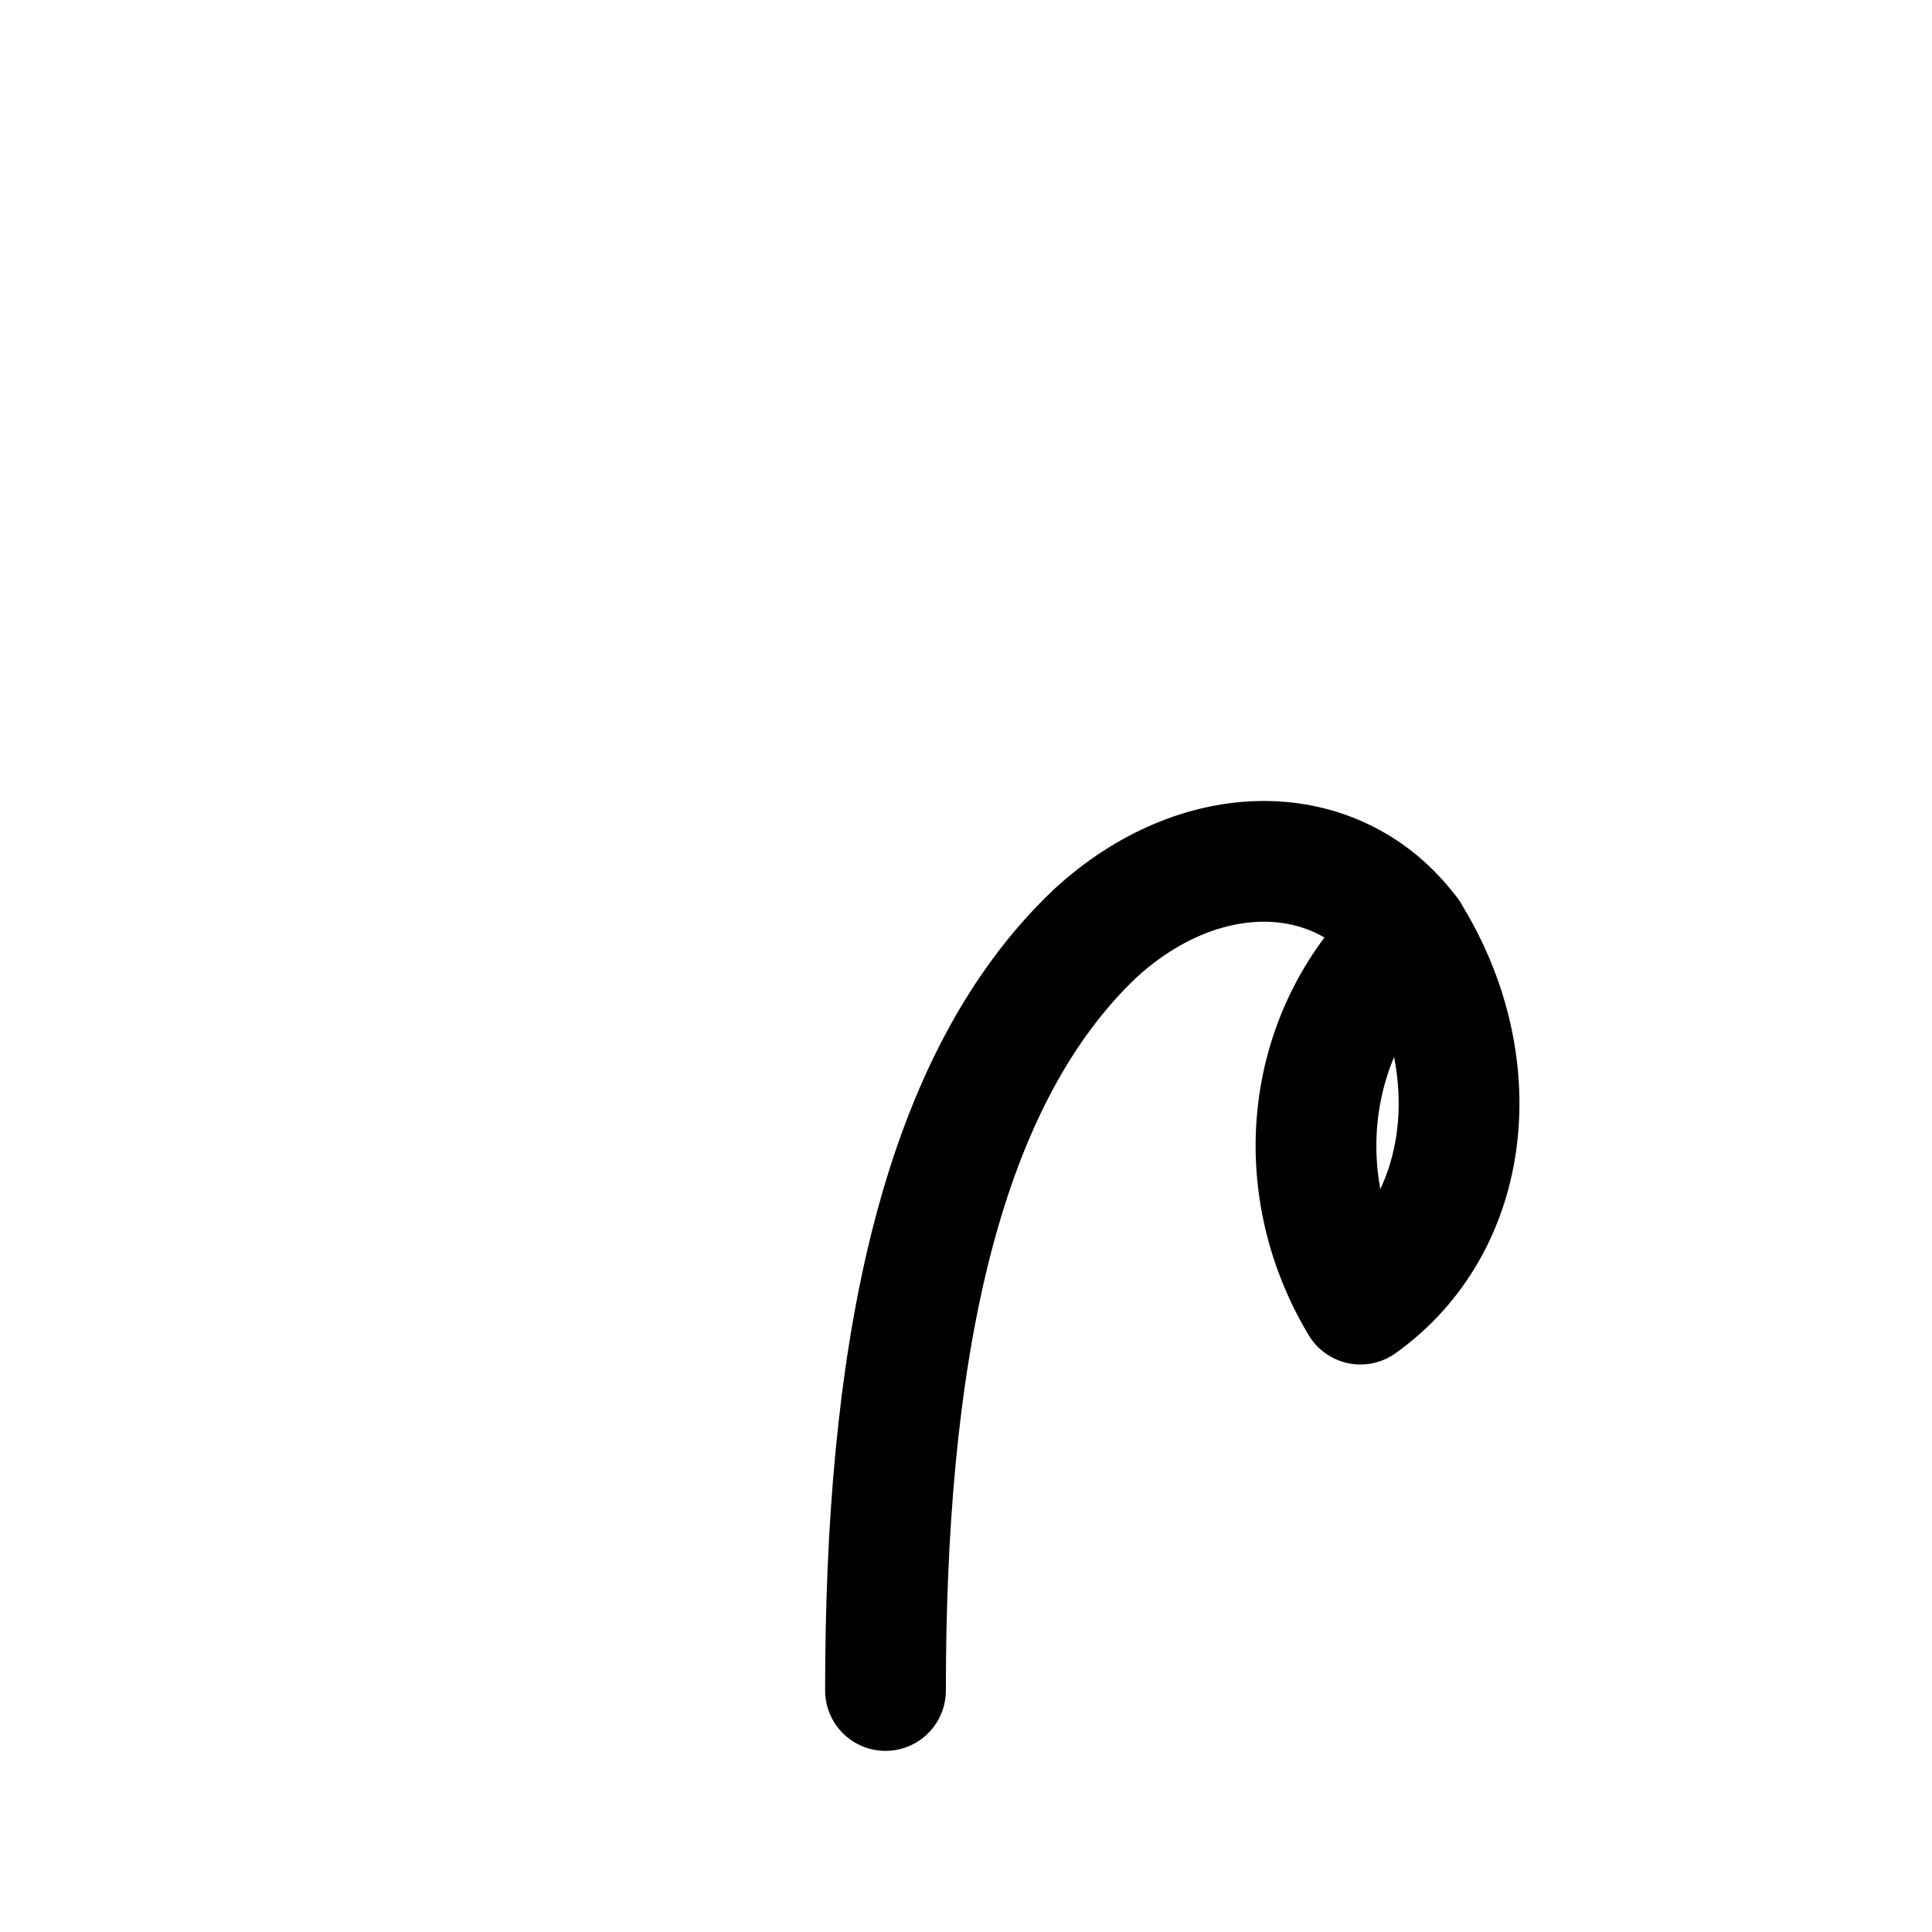
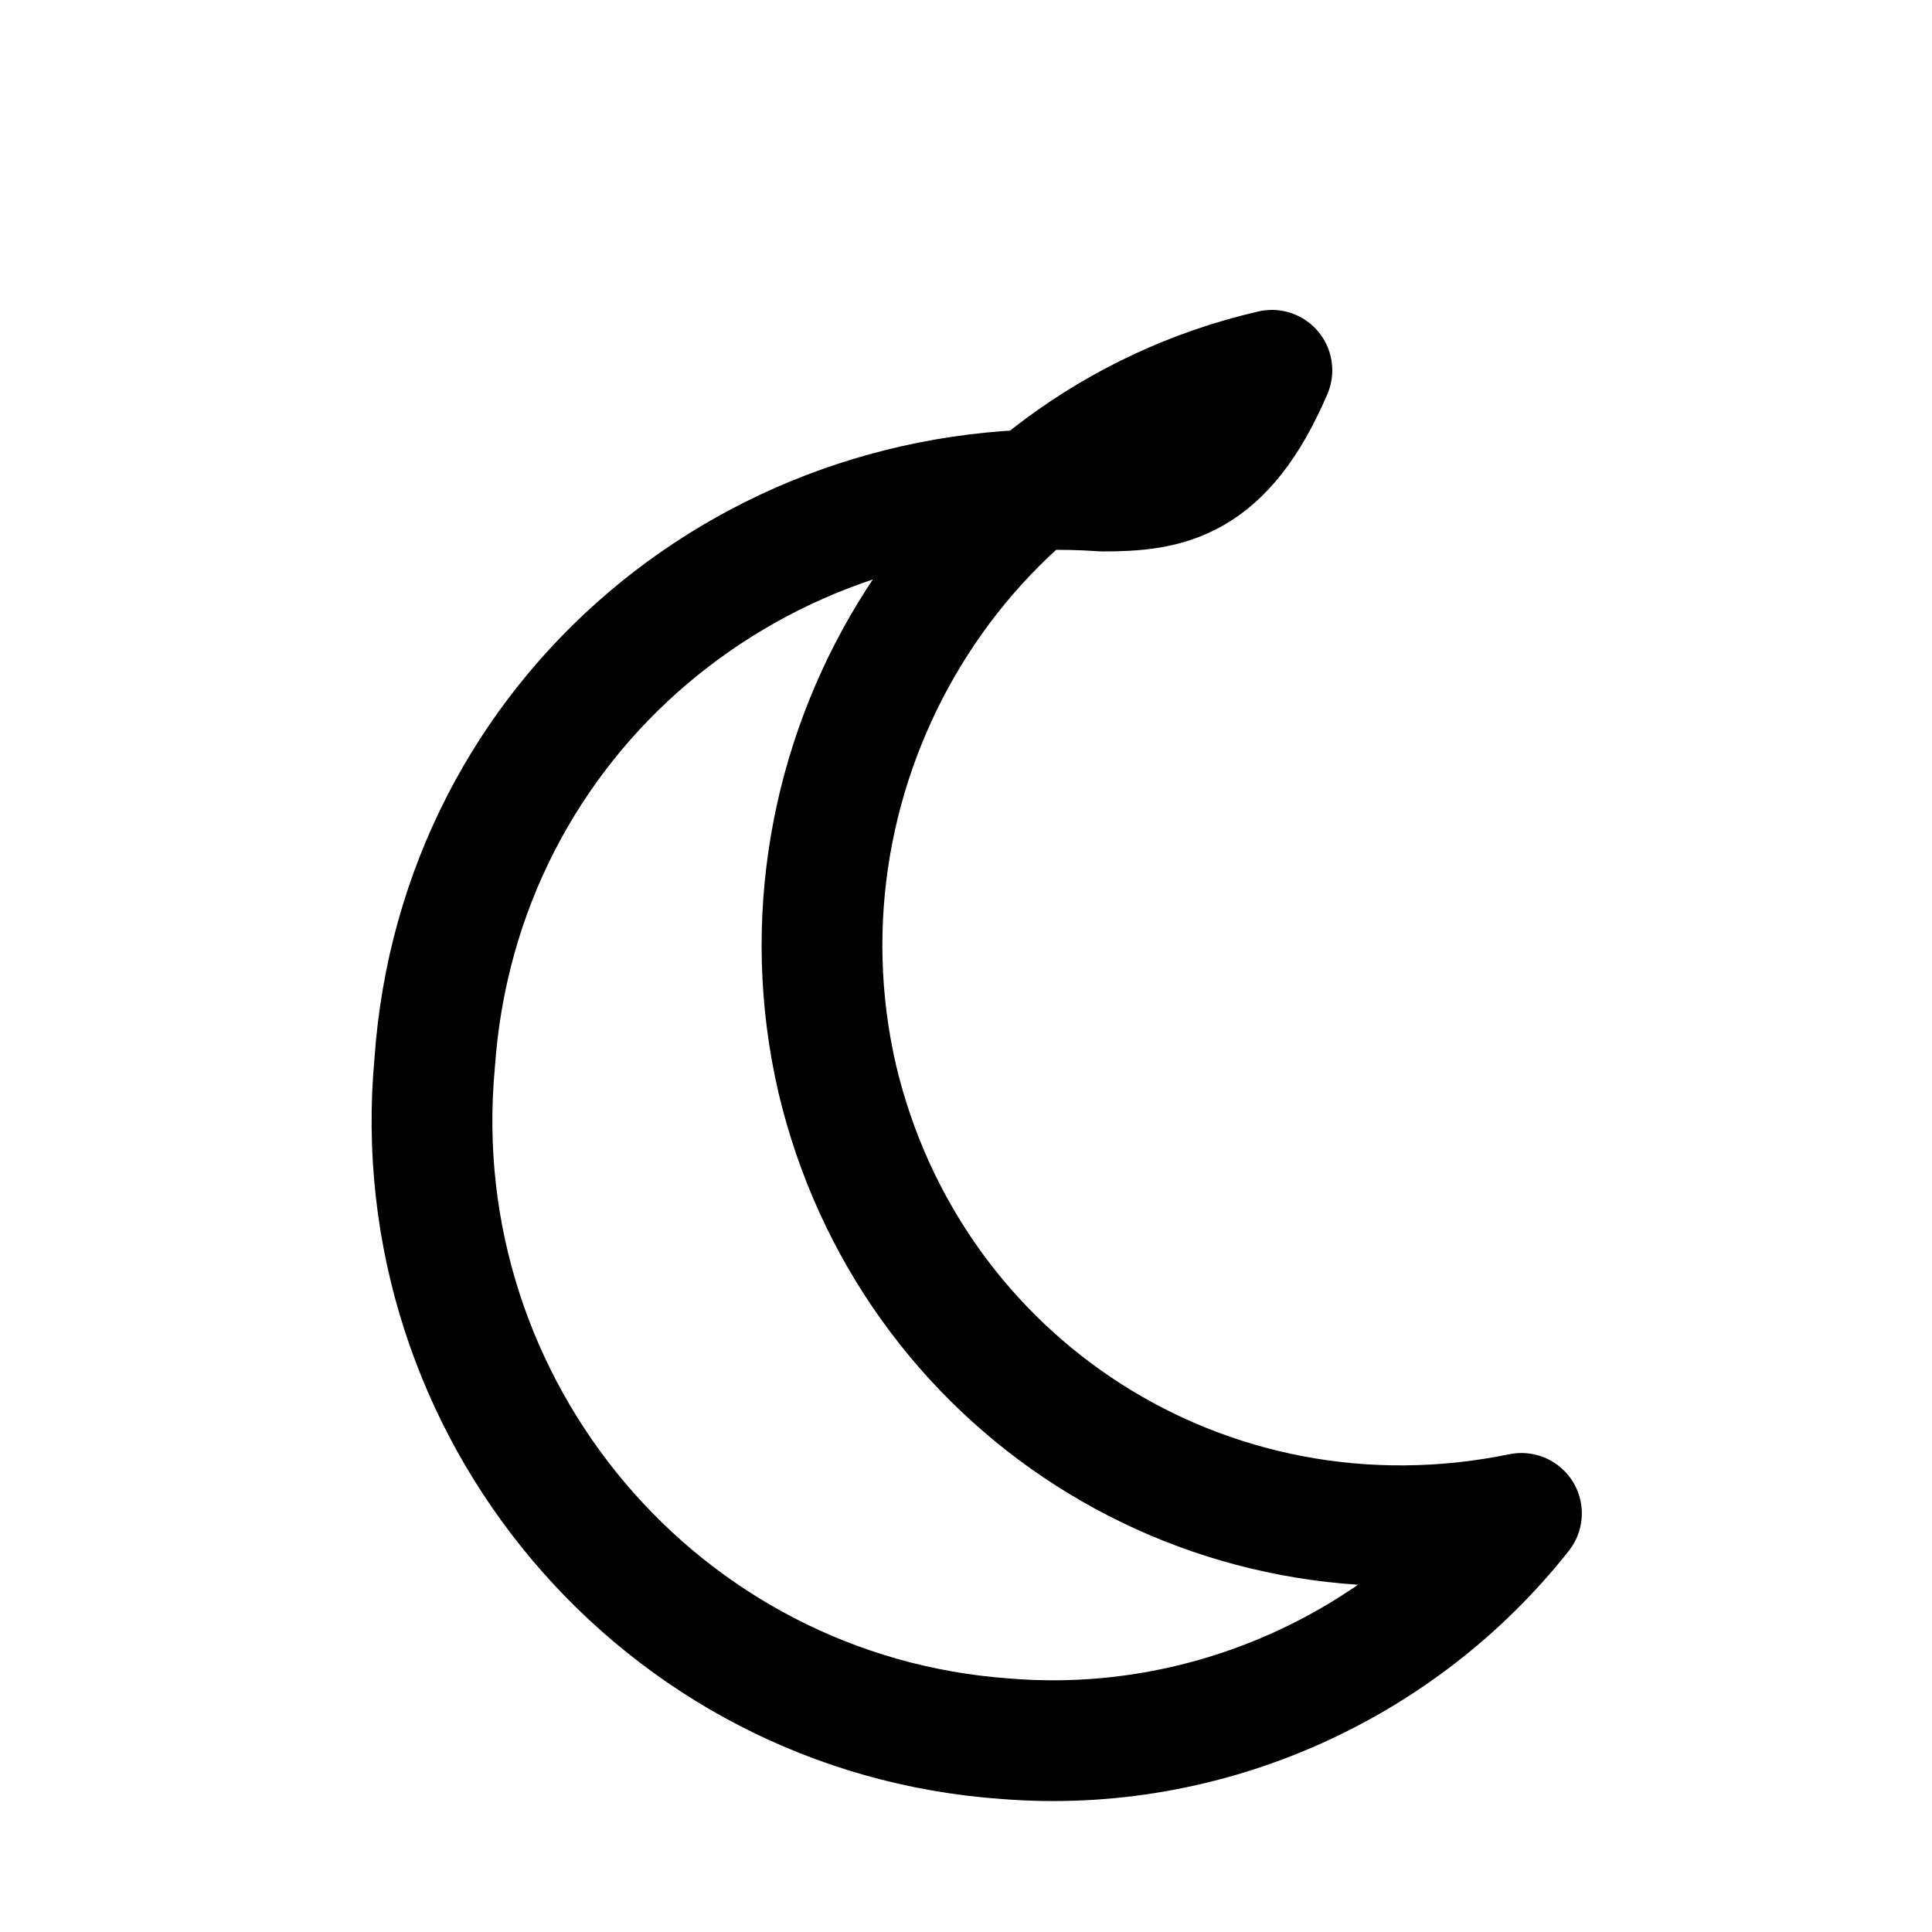
<svg xmlns="http://www.w3.org/2000/svg" width="24" height="24" viewBox="0 0 24 24" fill="none" stroke="currentColor" stroke-width="1.5" stroke-linecap="round" stroke-linejoin="round">
-   <path d="M11 21c0-4 .6-7.5 2.6-9.4 1.3-1.2 3-1.2 3.9 0" />
-   <path d="M17.5 11.6c1 1.6.8 3.6-.6 4.6-.9-1.5-.7-3.4.6-4.6z" />
+   <path d="M15.8 4.6c-3.9.9-6.3 4.9-5.4 8.8.9 3.8 4.6 6.2 8.5 5.4-1.5 1.9-3.9 3-6.4 2.8-4.3-.3-7.5-4.1-7.1-8.4.3-4.3 4-7.4 8.3-7.1.8 0 1.5-.1 2.1-1.5z" />
</svg>
